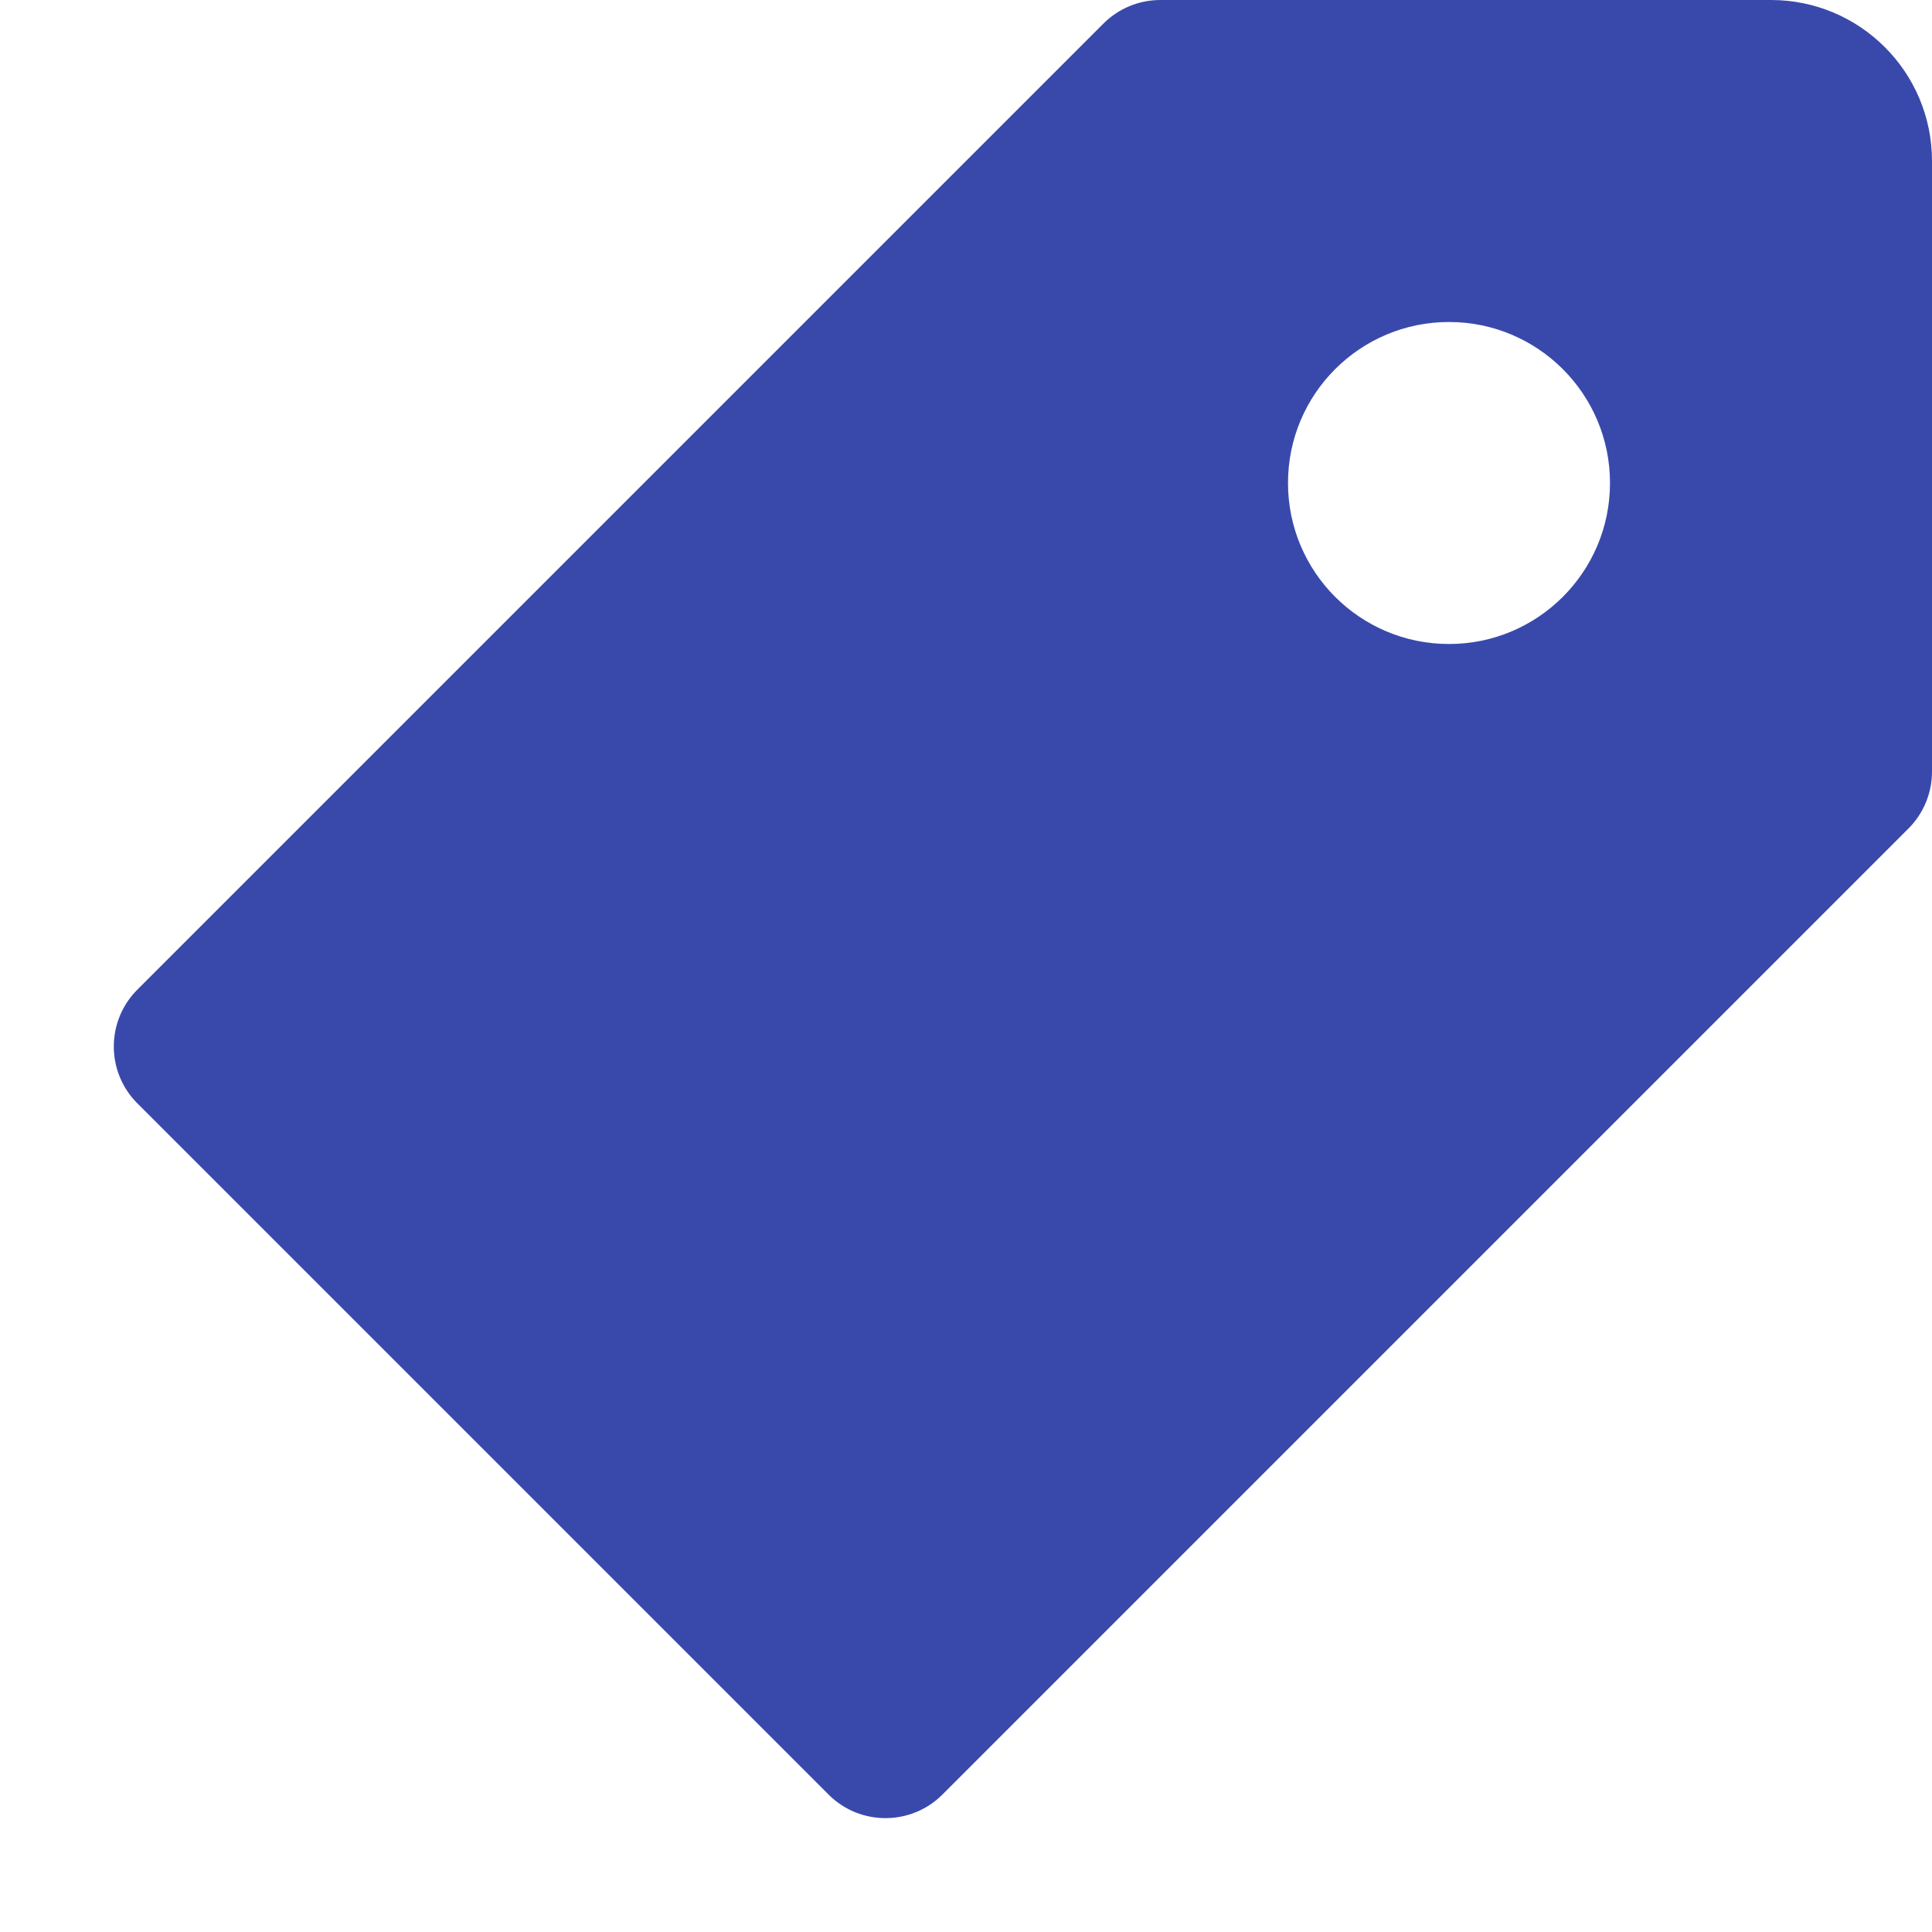
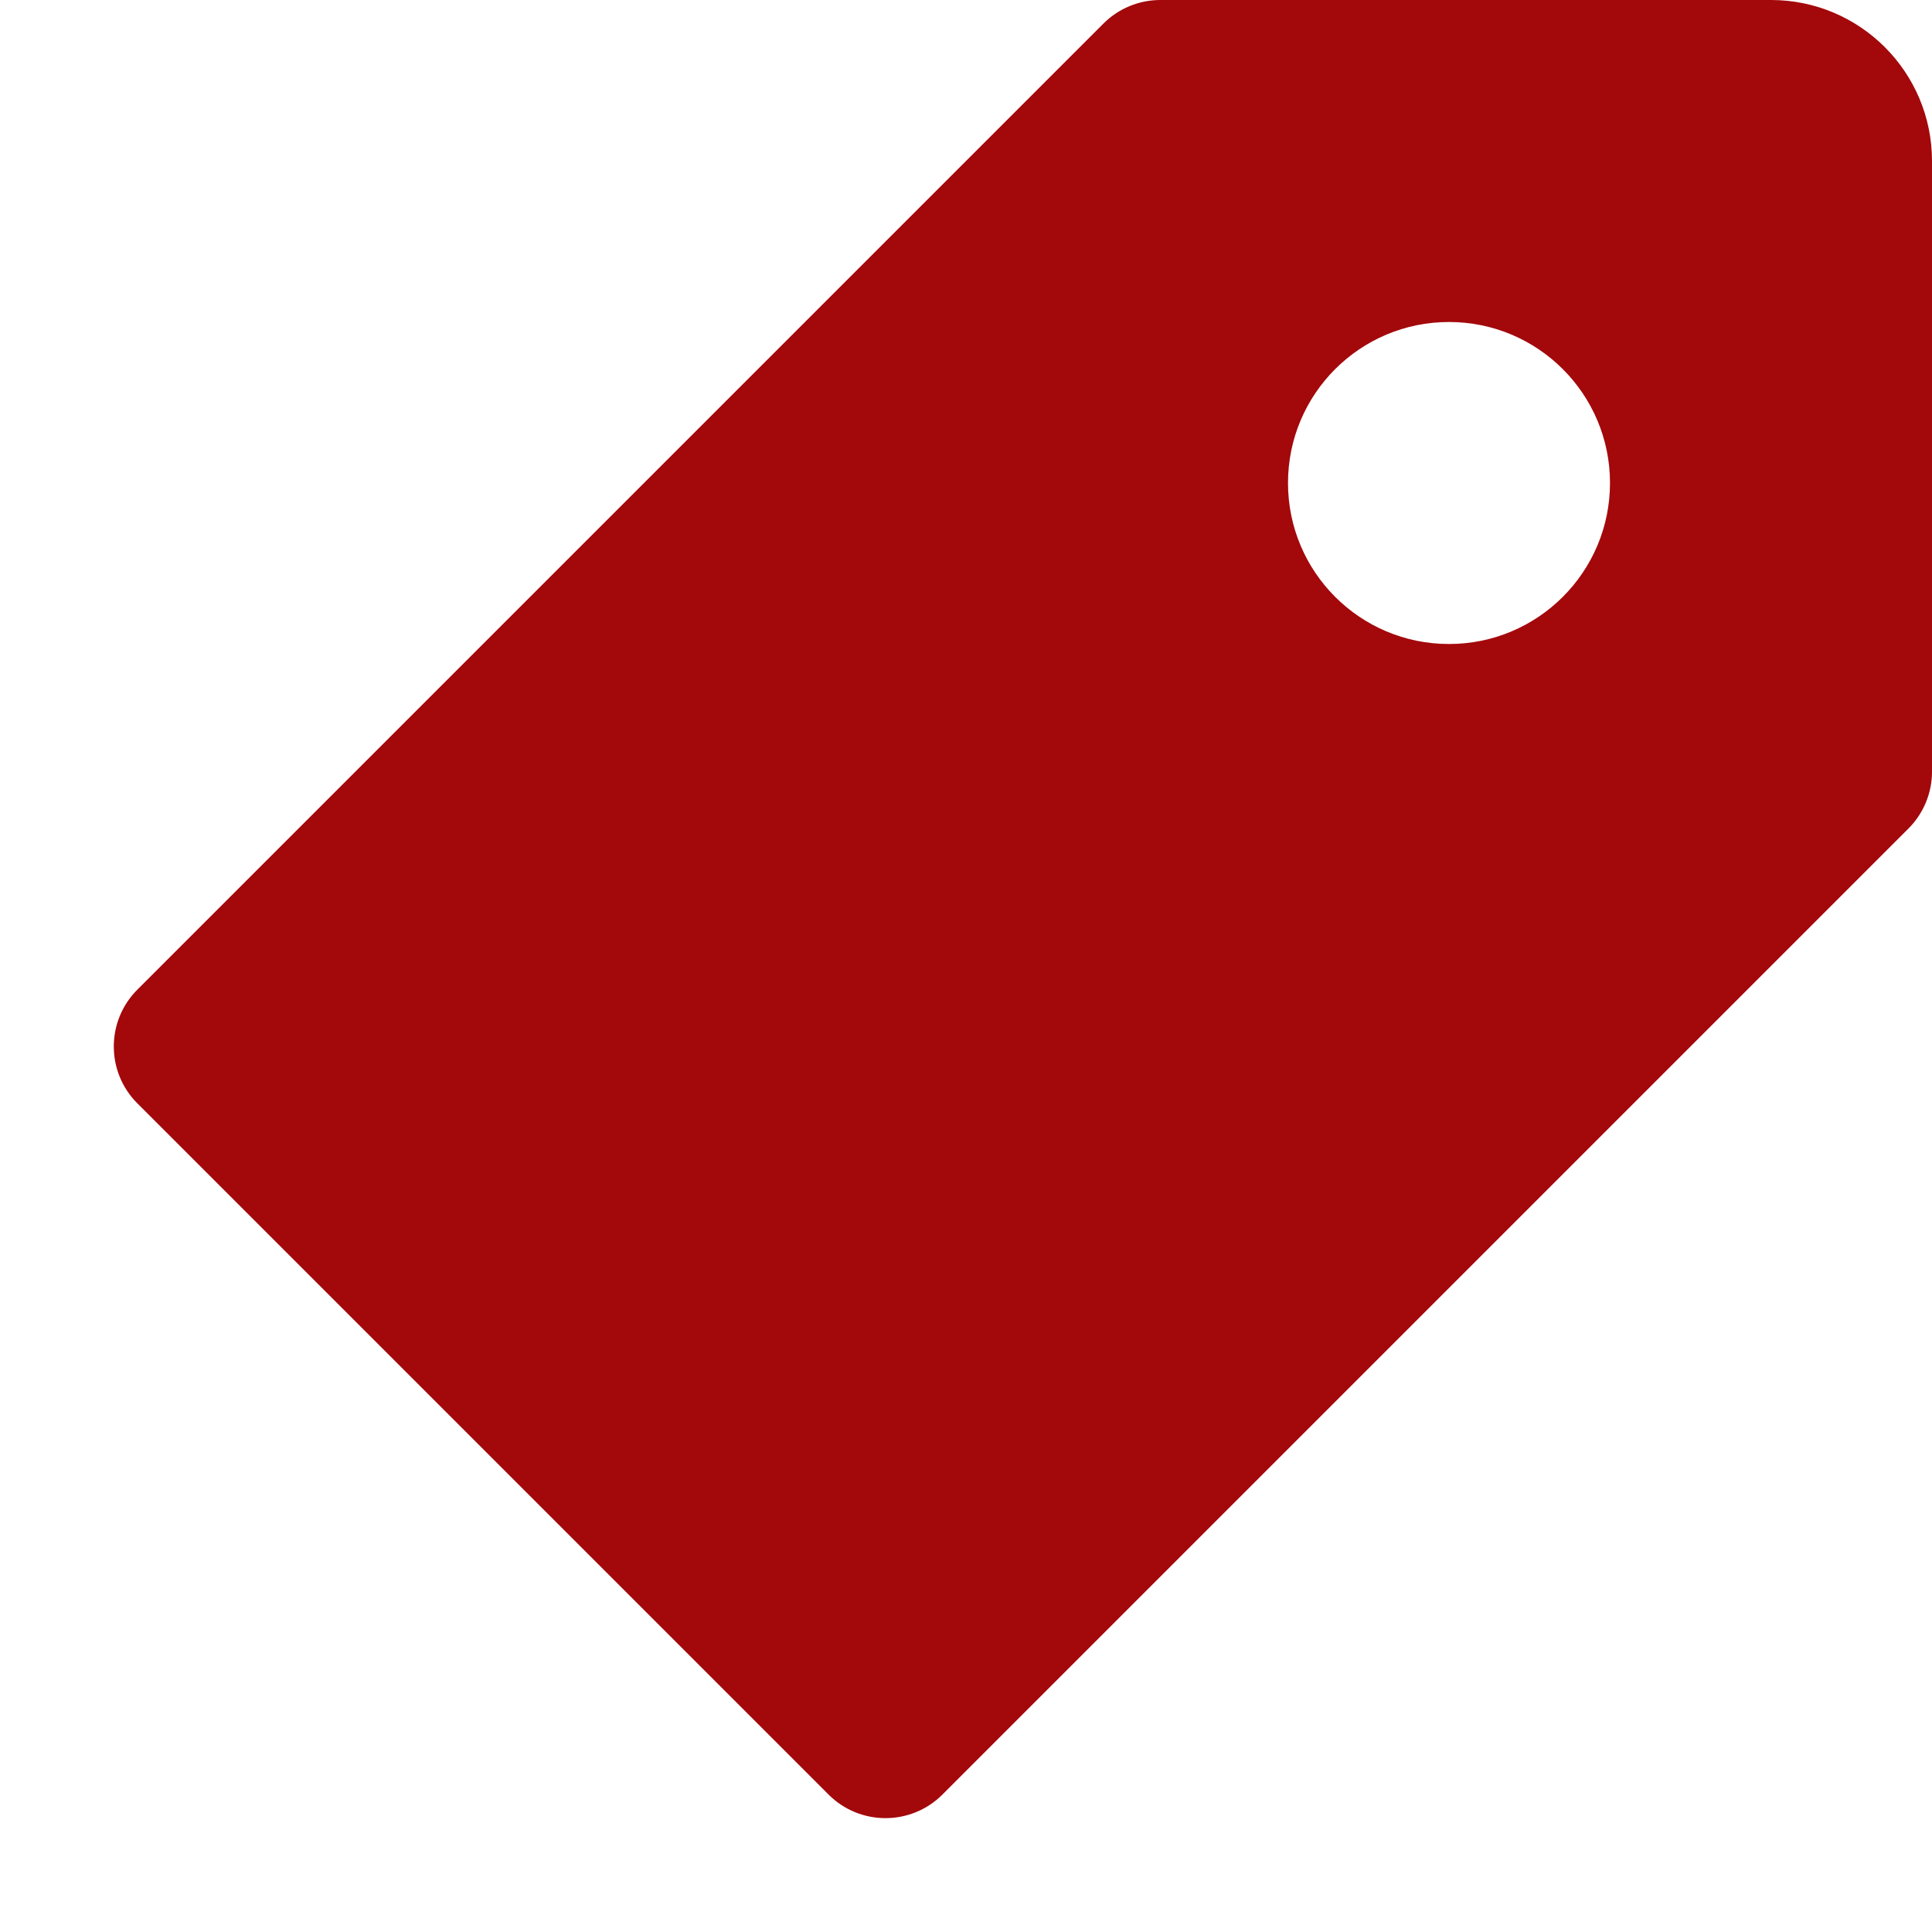
<svg xmlns="http://www.w3.org/2000/svg" width="24" height="24" viewBox="0 0 24 24" fill="none">
-   <path fill-rule="evenodd" clip-rule="evenodd" d="M1.707 12.293L13.707 0.293C13.895 0.105 14.149 0 14.414 0H22C23.104 0 24 0.895 24 2V9.586C24 9.851 23.895 10.105 23.707 10.293L11.707 22.293C11.316 22.683 10.683 22.683 10.293 22.293L1.707 13.707C1.316 13.317 1.316 12.683 1.707 12.293ZM18 8C19.104 8 20 7.105 20 6C20 4.895 19.104 4 18 4C16.895 4 16 4.895 16 6C16 7.105 16.895 8 18 8Z" fill="#3949AB" />
+   <path fill-rule="evenodd" clip-rule="evenodd" d="M1.707 12.293L13.707 0.293C13.895 0.105 14.149 0 14.414 0H22C23.104 0 24 0.895 24 2V9.586C24 9.851 23.895 10.105 23.707 10.293L11.707 22.293C11.316 22.683 10.683 22.683 10.293 22.293L1.707 13.707C1.316 13.317 1.316 12.683 1.707 12.293ZM18 8C19.104 8 20 7.105 20 6C20 4.895 19.104 4 18 4C16.895 4 16 4.895 16 6C16 7.105 16.895 8 18 8Z" fill="#A3080B" />
</svg>
